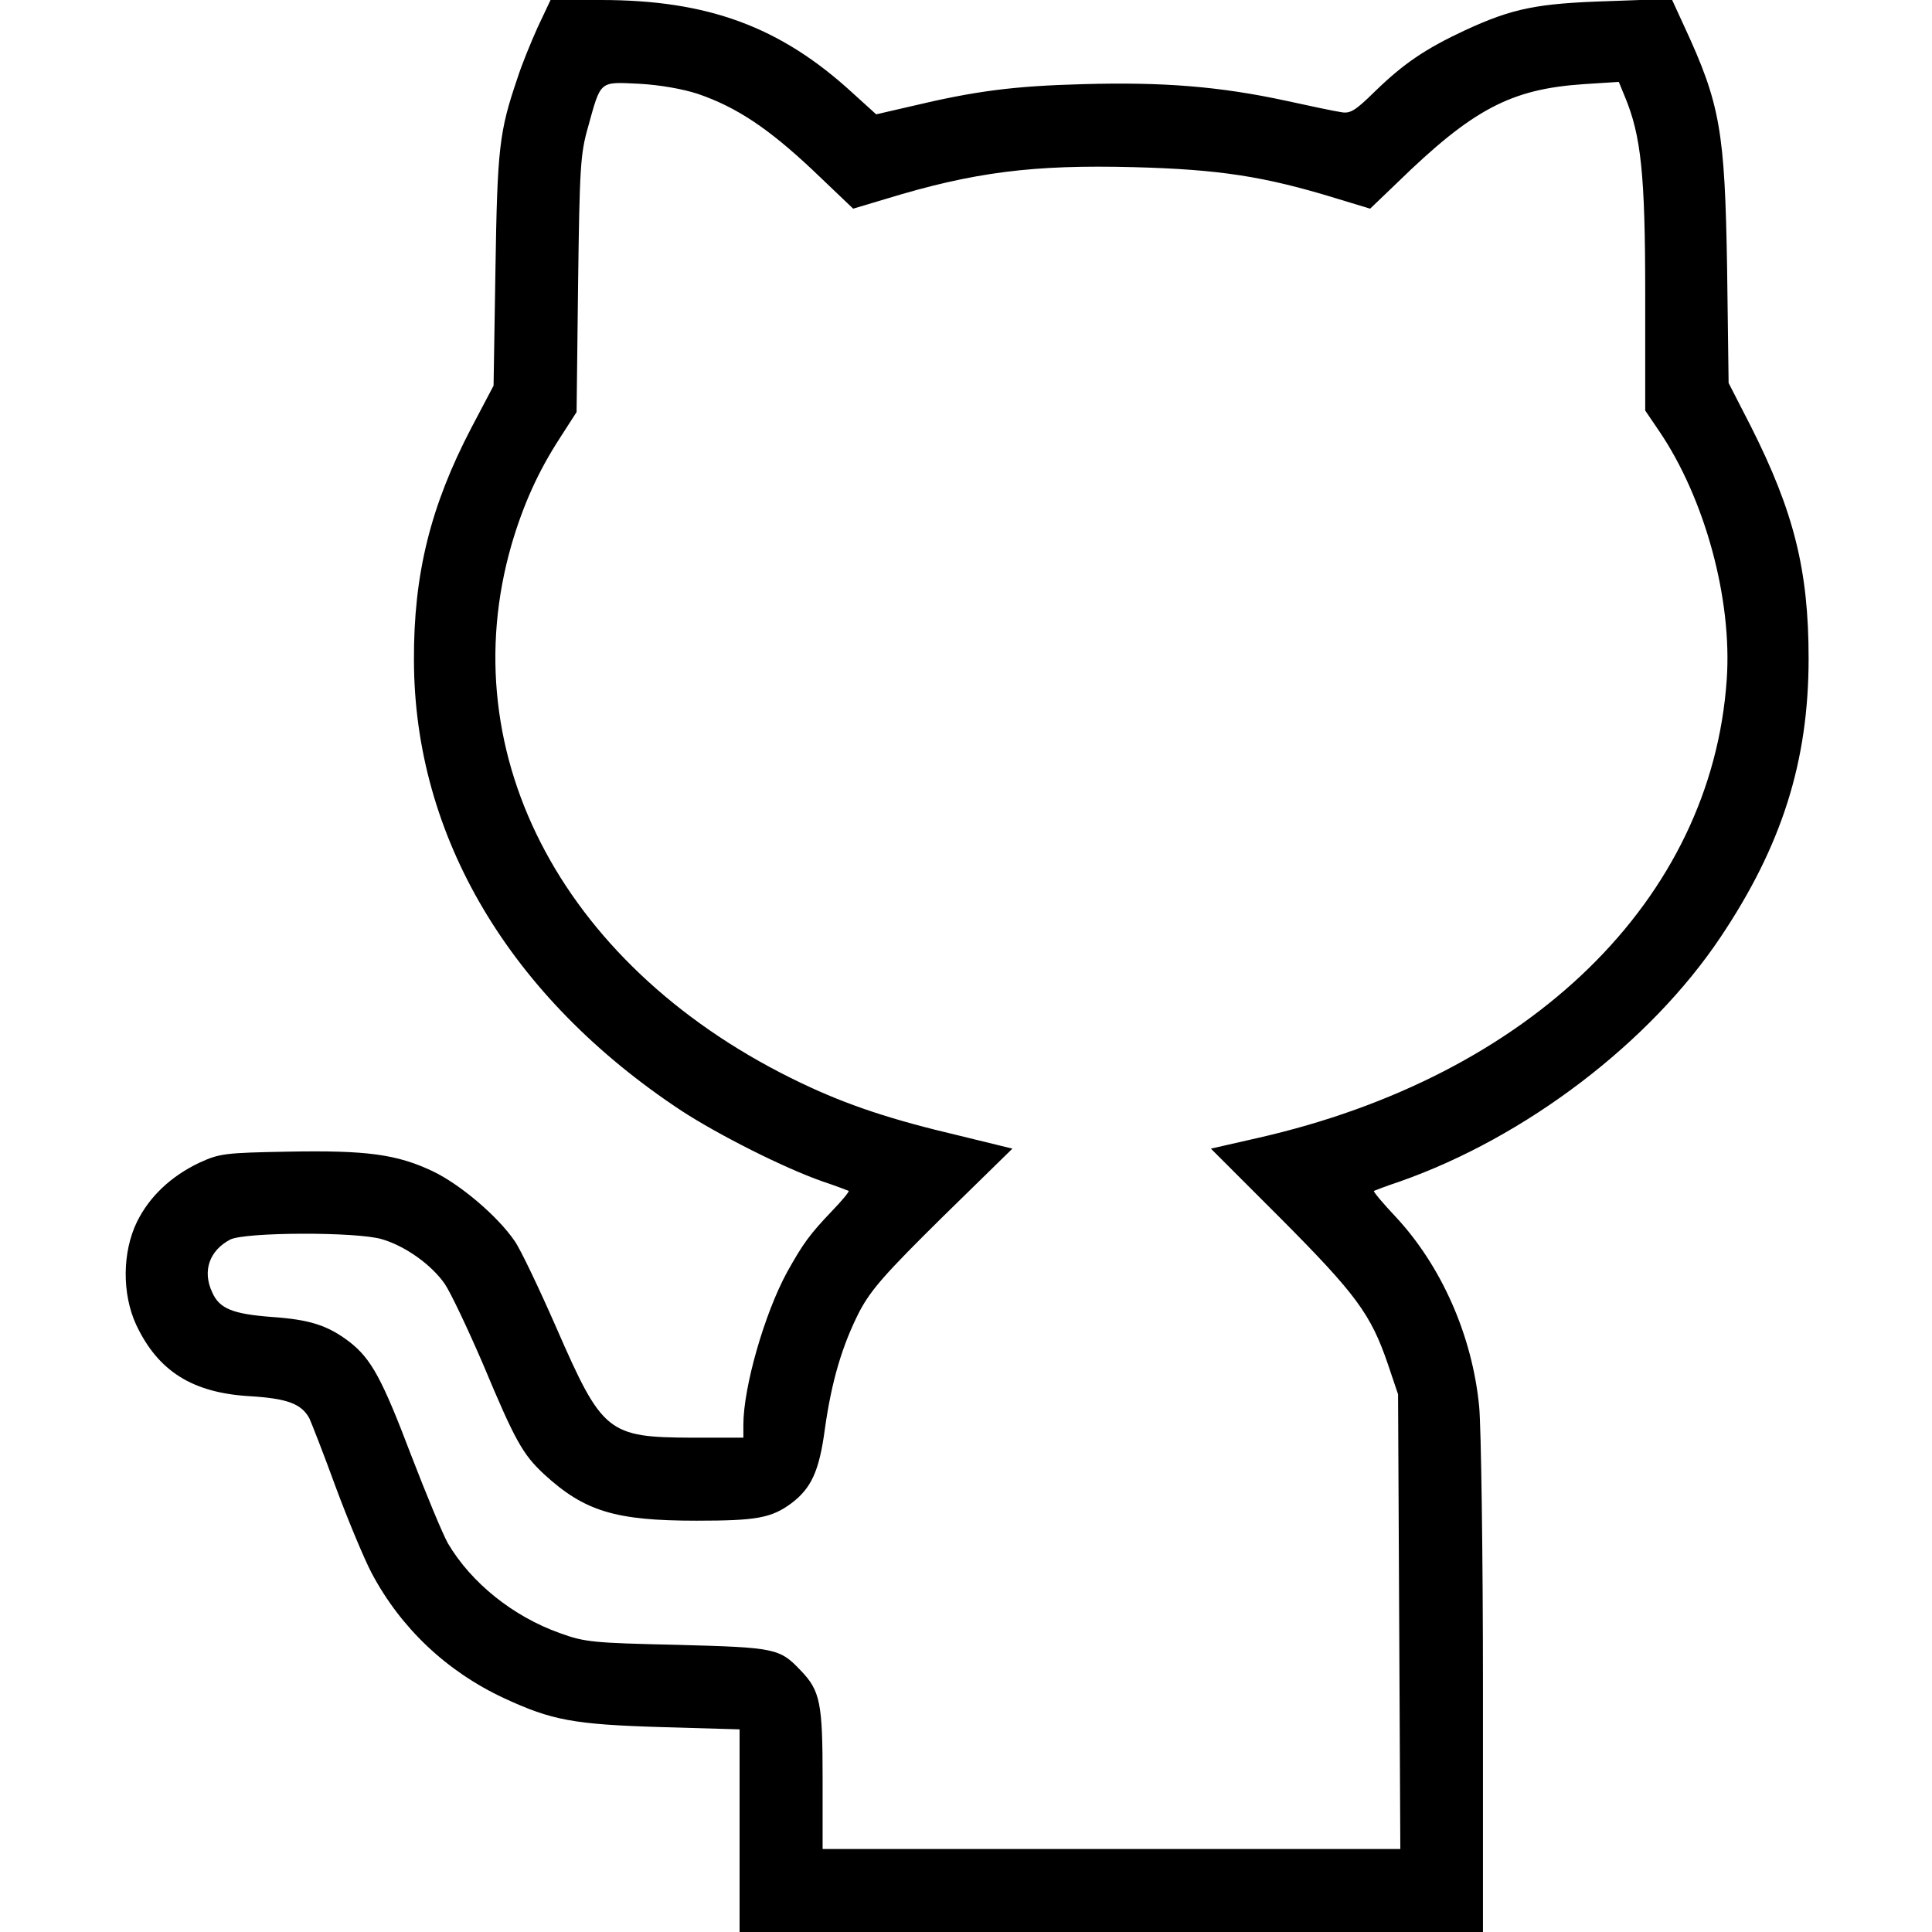
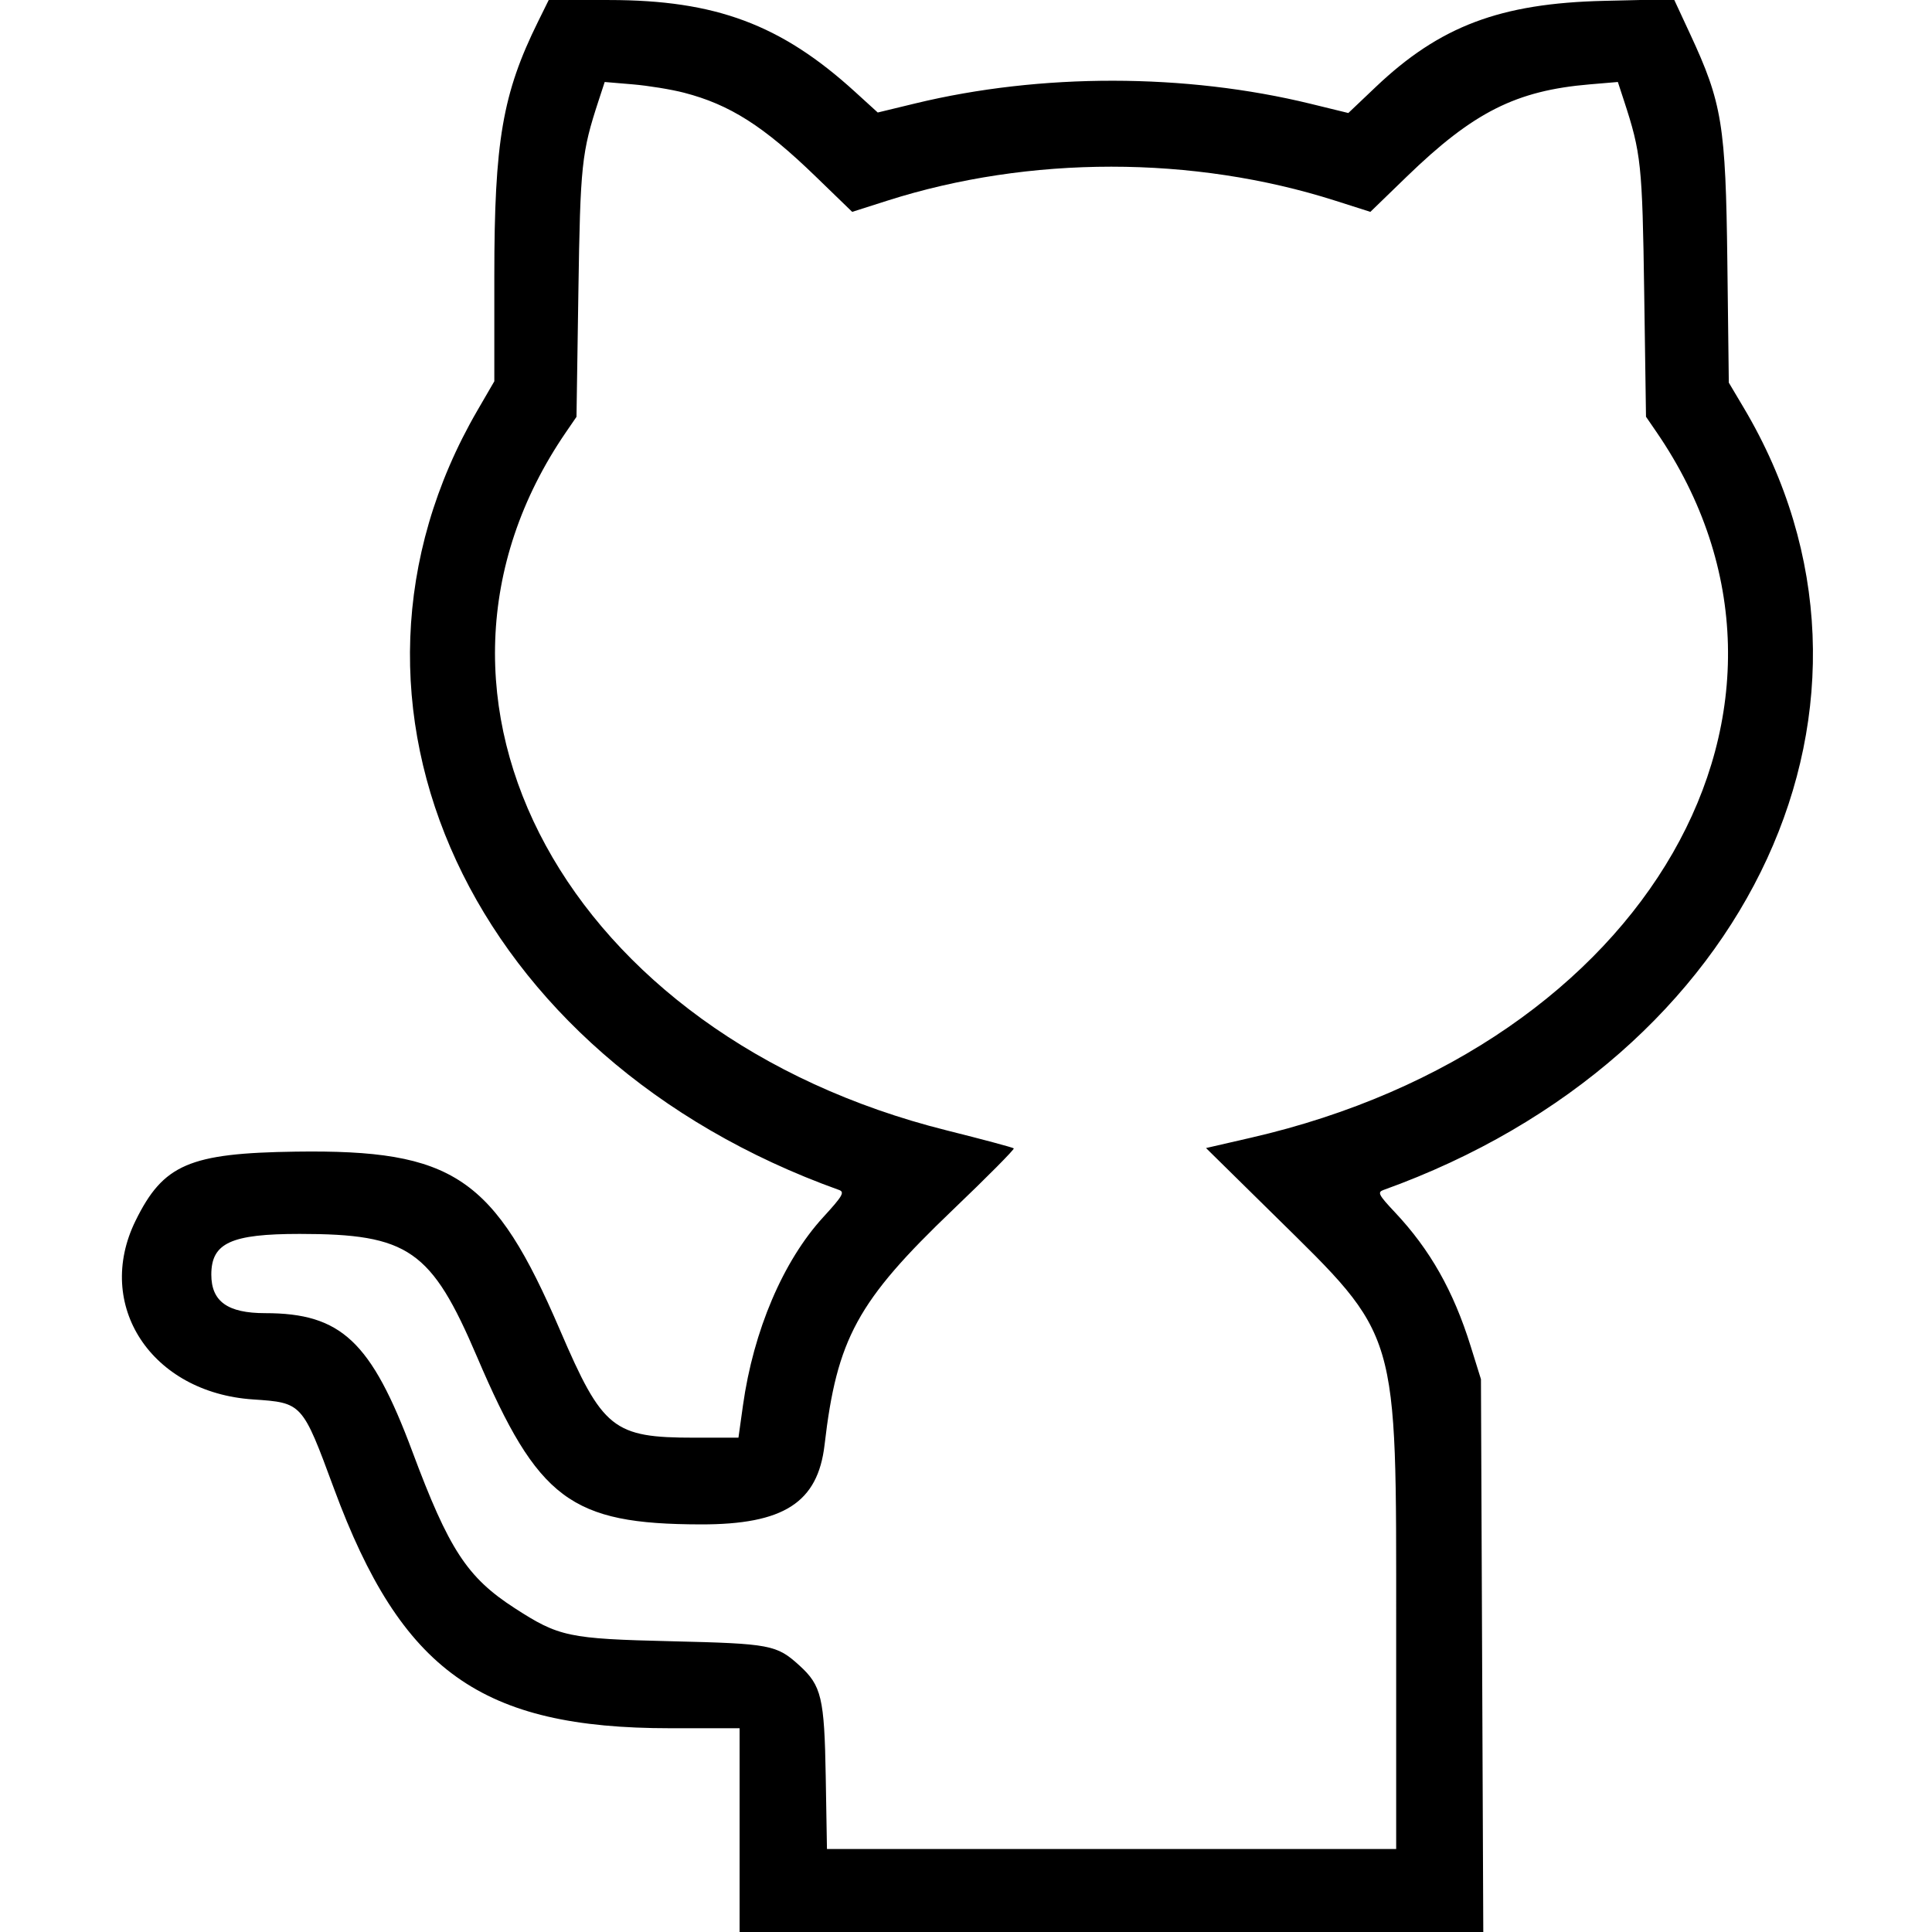
- <svg xmlns="http://www.w3.org/2000/svg" version="1.0" width="512pt" height="512pt" viewBox="0 0 512 512" preserveAspectRatio="xMidYMid meet">
-   <g transform="translate(0,512) scale(0.1,-0.1)" fill="#000000" stroke="none">
-     <path d="M1425 5048 c-18 -40 -43 -101 -54 -136 -48 -141 -53 -184 -58 -506 l-5 -308 -59 -112 c-108 -207 -153 -387 -152 -616 1 -467 254 -893 708 -1193 98 -64 272 -152 375 -188 36 -12 67 -24 69 -25 2 -2 -17 -25 -42 -51 -63 -66 -79 -89 -121 -164 -60 -110 -116 -305 -116 -405 l0 -34 -137 0 c-222 1 -237 13 -358 290 -46 105 -96 210 -111 231 -45 66 -144 150 -217 185 -95 45 -175 56 -384 52 -168 -3 -181 -5 -234 -29 -76 -36 -133 -90 -166 -157 -39 -80 -40 -191 -2 -273 58 -123 149 -180 300 -189 100 -6 138 -20 159 -59 5 -11 37 -92 69 -180 33 -89 76 -192 96 -230 77 -145 198 -260 350 -331 127 -59 185 -70 418 -77 l207 -6 0 -269 0 -268 985 0 985 0 0 648 c0 356 -5 691 -10 744 -18 188 -100 373 -221 503 -34 36 -60 67 -58 69 2 1 33 13 69 25 333 117 663 368 850 648 162 242 233 465 233 738 0 234 -39 389 -153 615 l-59 115 -4 305 c-6 363 -18 434 -113 639 l-34 74 -167 -6 c-190 -6 -254 -19 -380 -77 -105 -49 -163 -88 -240 -163 -52 -51 -65 -59 -90 -54 -15 2 -81 16 -145 30 -176 38 -326 50 -538 44 -185 -5 -285 -18 -457 -59 l-91 -21 -64 58 c-190 174 -382 245 -665 245 l-134 0 -34 -72z m425 -177 c102 -35 186 -91 303 -201 l108 -103 87 26 c232 71 390 91 657 84 226 -6 345 -24 537 -83 l89 -27 72 69 c200 195 301 248 494 261 l93 6 16 -39 c43 -103 54 -205 54 -525 l0 -307 36 -53 c122 -179 195 -447 180 -660 -40 -583 -520 -1051 -1244 -1215 l-123 -28 185 -185 c200 -201 239 -254 284 -386 l27 -80 3 -602 3 -603 -765 0 -766 0 0 185 c0 202 -6 234 -58 288 -56 59 -67 61 -327 68 -223 5 -245 7 -311 31 -124 44 -235 133 -297 238 -14 25 -58 131 -98 235 -76 200 -105 254 -163 299 -58 44 -105 59 -207 66 -103 8 -138 22 -157 66 -26 56 -7 110 48 139 39 20 336 21 402 1 62 -18 132 -68 167 -119 16 -24 61 -119 101 -212 85 -203 105 -239 162 -292 107 -98 188 -123 404 -123 159 0 198 7 251 46 53 40 74 85 89 197 18 128 46 222 92 312 31 58 68 100 221 251 l184 180 -139 34 c-183 43 -297 81 -419 139 -625 297 -932 866 -769 1429 31 105 70 192 127 280 l45 70 4 339 c4 307 6 345 26 415 35 126 29 121 136 116 55 -3 117 -14 156 -27z" />
+ <svg xmlns="http://www.w3.org/2000/svg" id="svg" width="400" height="400" viewBox="0, 0, 400,400">
+   <g id="svgg">
+     <path id="path0" d="M111.389 4.492 C 104.037 19.381,102.344 29.241,102.344 57.152 L 102.344 78.942 98.841 84.979 C 63.560 145.787,97.551 219.067,173.701 246.364 C 174.933 246.805,174.471 247.604,170.428 252.016 C 162.141 261.060,155.988 275.500,153.821 290.989 L 152.888 297.656 143.771 297.656 C 126.942 297.656,124.765 295.914,115.946 275.391 C 102.301 243.636,93.925 237.978,61.241 238.433 C 39.198 238.741,33.815 241.058,28.078 252.711 C 19.455 270.227,31.334 288.323,52.381 289.737 C 62.590 290.423,62.571 290.403,69.149 308.203 C 83.129 346.036,99.649 357.813,138.741 357.813 L 153.125 357.813 153.125 378.906 L 153.125 400.000 230.111 400.000 L 307.098 400.000 306.856 342.773 L 306.615 285.547 304.472 278.675 C 300.917 267.271,296.072 258.710,288.804 250.990 C 285.420 247.396,285.133 246.839,286.423 246.376 C 362.836 218.942,396.948 144.899,361.028 84.437 L 357.931 79.223 357.630 54.260 C 357.286 25.789,356.557 21.325,349.914 7.028 L 346.573 -0.163 332.075 0.177 C 310.622 0.680,298.100 5.404,284.844 17.996 L 279.156 23.399 271.414 21.505 C 245.441 15.150,215.509 15.117,189.497 21.413 L 181.728 23.294 176.997 18.986 C 161.715 5.073,148.163 0.015,126.139 0.005 L 113.607 0.000 111.389 4.492 M141.611 19.194 C 151.115 21.656,158.094 26.098,168.882 36.547 L 176.436 43.864 183.726 41.540 C 213.137 32.167,247.019 32.167,276.430 41.540 L 283.720 43.864 291.274 36.547 C 305.039 23.214,313.884 18.756,329.133 17.467 L 334.960 16.975 336.210 20.792 C 339.785 31.707,340.028 34.005,340.413 60.524 L 340.787 86.282 342.947 89.430 C 381.739 145.973,341.138 216.665,259.027 235.545 L 249.694 237.691 263.749 251.529 C 289.808 277.189,289.063 274.677,289.063 336.883 L 289.063 382.813 230.138 382.813 L 171.213 382.813 170.958 367.773 C 170.682 351.508,170.081 348.975,165.506 344.818 C 160.792 340.535,159.506 340.291,139.063 339.805 C 117.664 339.297,115.746 338.892,106.527 332.928 C 96.712 326.579,92.938 320.798,85.378 300.539 C 76.865 277.727,70.642 271.875,54.898 271.875 C 47.130 271.875,43.750 269.456,43.750 263.897 C 43.750 257.340,47.813 255.469,62.046 255.469 C 84.572 255.469,89.300 258.746,98.769 280.926 C 111.383 310.470,118.175 315.557,145.079 315.610 C 162.245 315.643,169.330 311.091,170.718 299.137 C 173.270 277.153,177.505 269.392,197.265 250.492 C 204.395 243.672,210.078 237.942,209.894 237.759 C 209.710 237.575,203.454 235.898,195.991 234.032 C 117.492 214.407,79.412 144.523,117.203 89.440 L 119.356 86.302 119.746 60.534 C 120.146 34.046,120.404 31.607,123.946 20.792 L 125.196 16.975 131.023 17.467 C 134.228 17.738,138.992 18.515,141.611 19.194 " stroke="none" fill="#000000" fill-rule="evenodd" />
  </g>
</svg>
